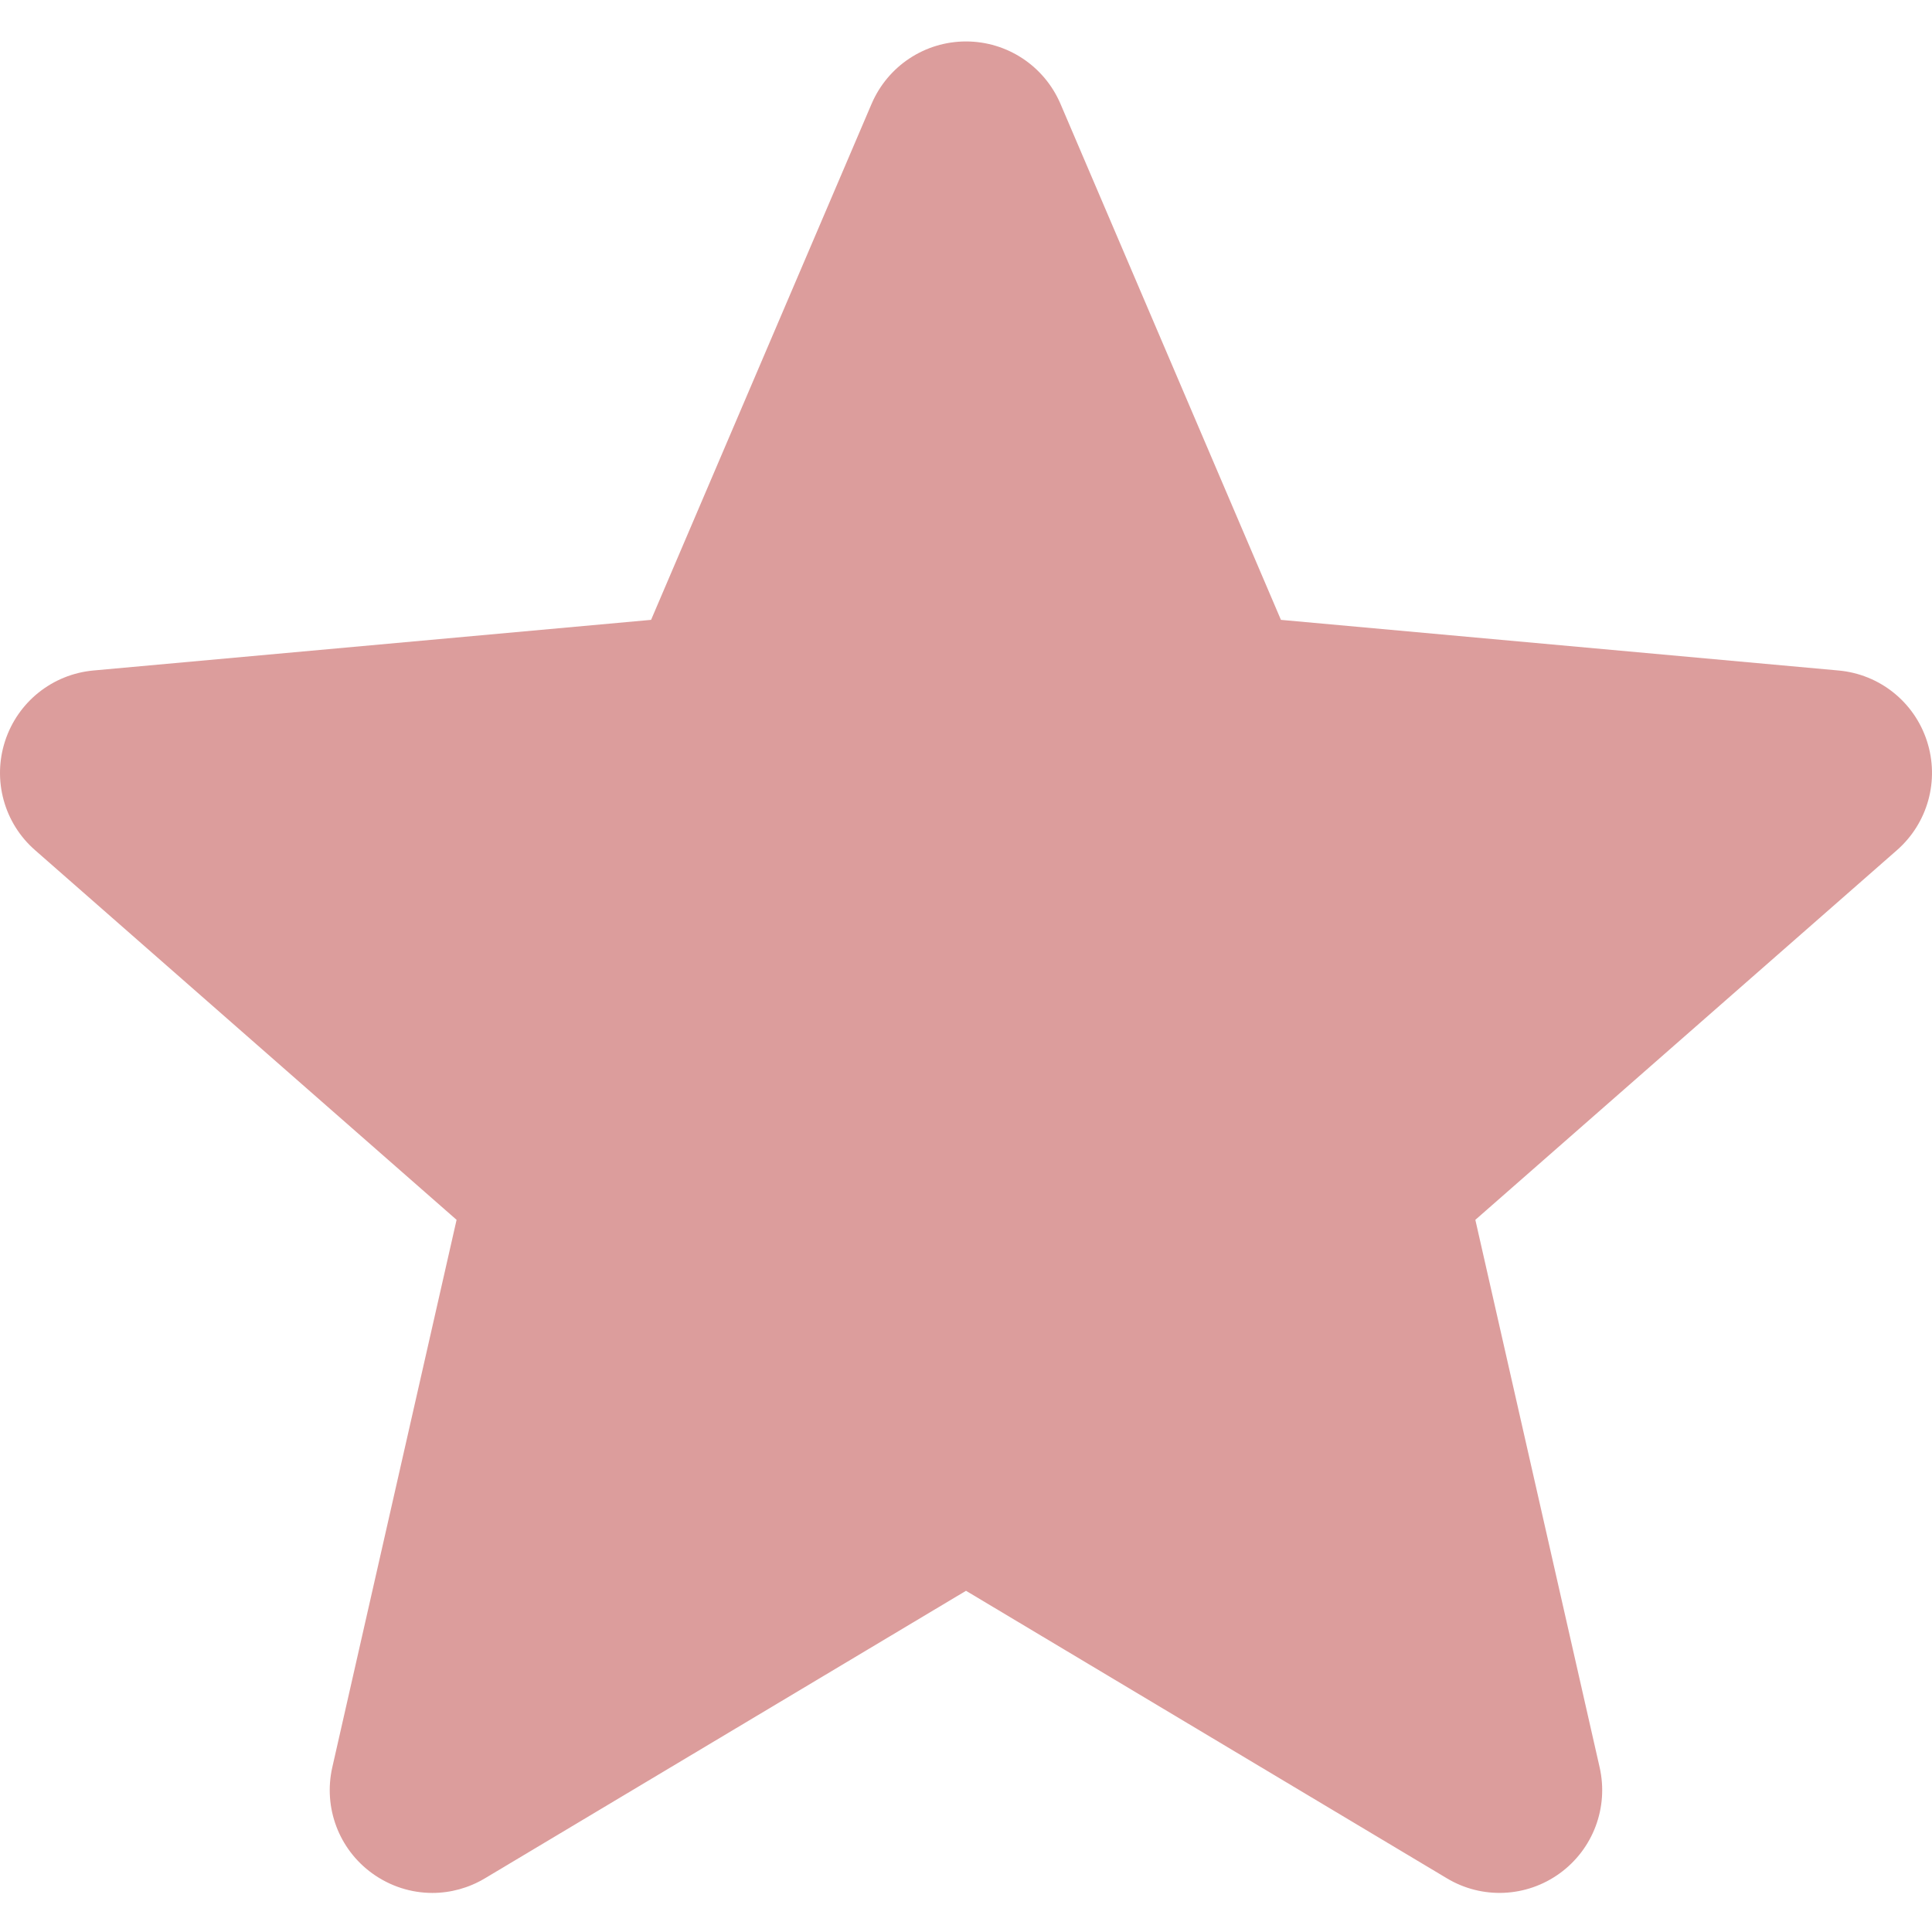
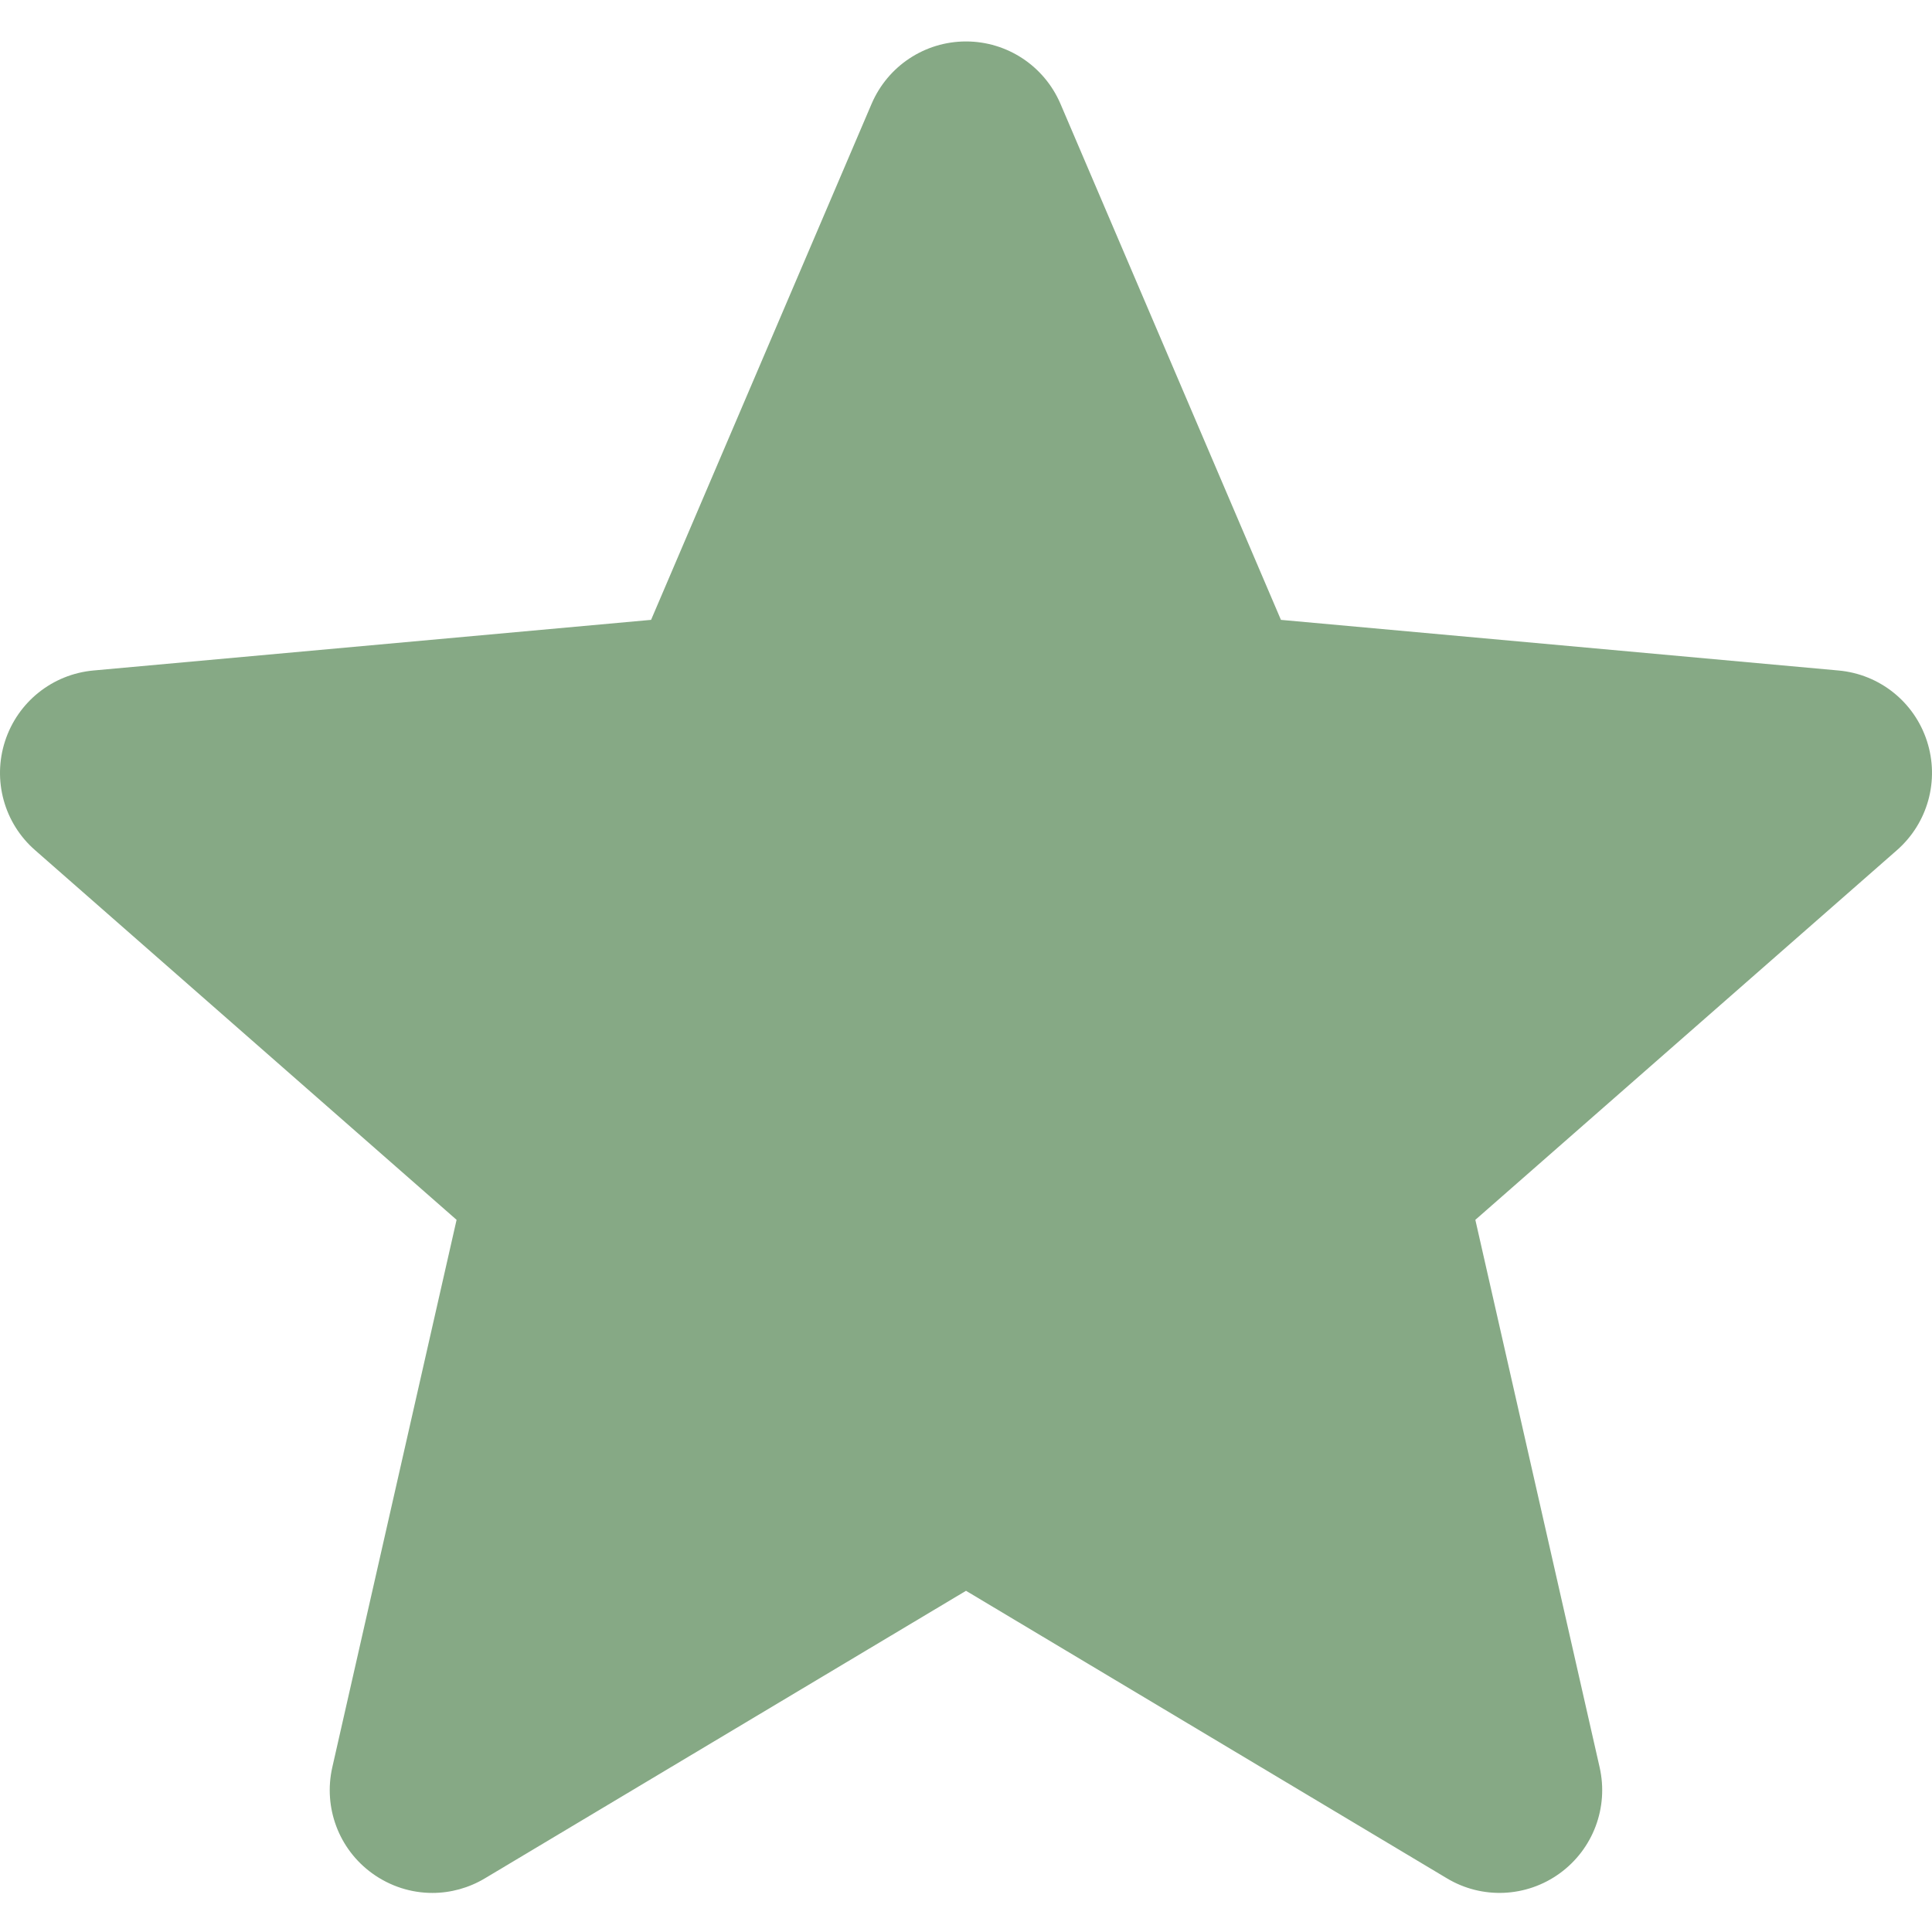
<svg xmlns="http://www.w3.org/2000/svg" height="511pt" viewBox="0 -10 511.987 511" width="511pt">
-   <path d="m510.652 185.902c-3.352-10.367-12.547-17.73-23.426-18.711l-147.773-13.418-58.434-136.77c-4.309-10.023-14.121-16.512-25.023-16.512s-20.715 6.488-25.023 16.535l-58.434 136.746-147.797 13.418c-10.859 1.004-20.031 8.344-23.402 18.711-3.371 10.367-.258 21.738 7.957 28.906l111.699 97.961-32.938 145.09c-2.41 10.668 1.73 21.695 10.582 28.094 4.758 3.438 10.324 5.188 15.938 5.188 4.84 0 9.641-1.305 13.949-3.883l127.469-76.184 127.422 76.184c9.324 5.609 21.078 5.098 29.91-1.305 8.855-6.418 12.992-17.449 10.582-28.094l-32.938-145.09 111.699-97.941c8.215-7.188 11.352-18.539 7.98-28.926zm0 0" fill="#DC9D9C" />
+   <path d="m510.652 185.902c-3.352-10.367-12.547-17.73-23.426-18.711l-147.773-13.418-58.434-136.77c-4.309-10.023-14.121-16.512-25.023-16.512s-20.715 6.488-25.023 16.535l-58.434 136.746-147.797 13.418c-10.859 1.004-20.031 8.344-23.402 18.711-3.371 10.367-.258 21.738 7.957 28.906l111.699 97.961-32.938 145.09c-2.41 10.668 1.73 21.695 10.582 28.094 4.758 3.438 10.324 5.188 15.938 5.188 4.84 0 9.641-1.305 13.949-3.883l127.469-76.184 127.422 76.184c9.324 5.609 21.078 5.098 29.91-1.305 8.855-6.418 12.992-17.449 10.582-28.094l-32.938-145.09 111.699-97.941c8.215-7.188 11.352-18.539 7.98-28.926zm0 0" fill="#86A985" />
</svg>
